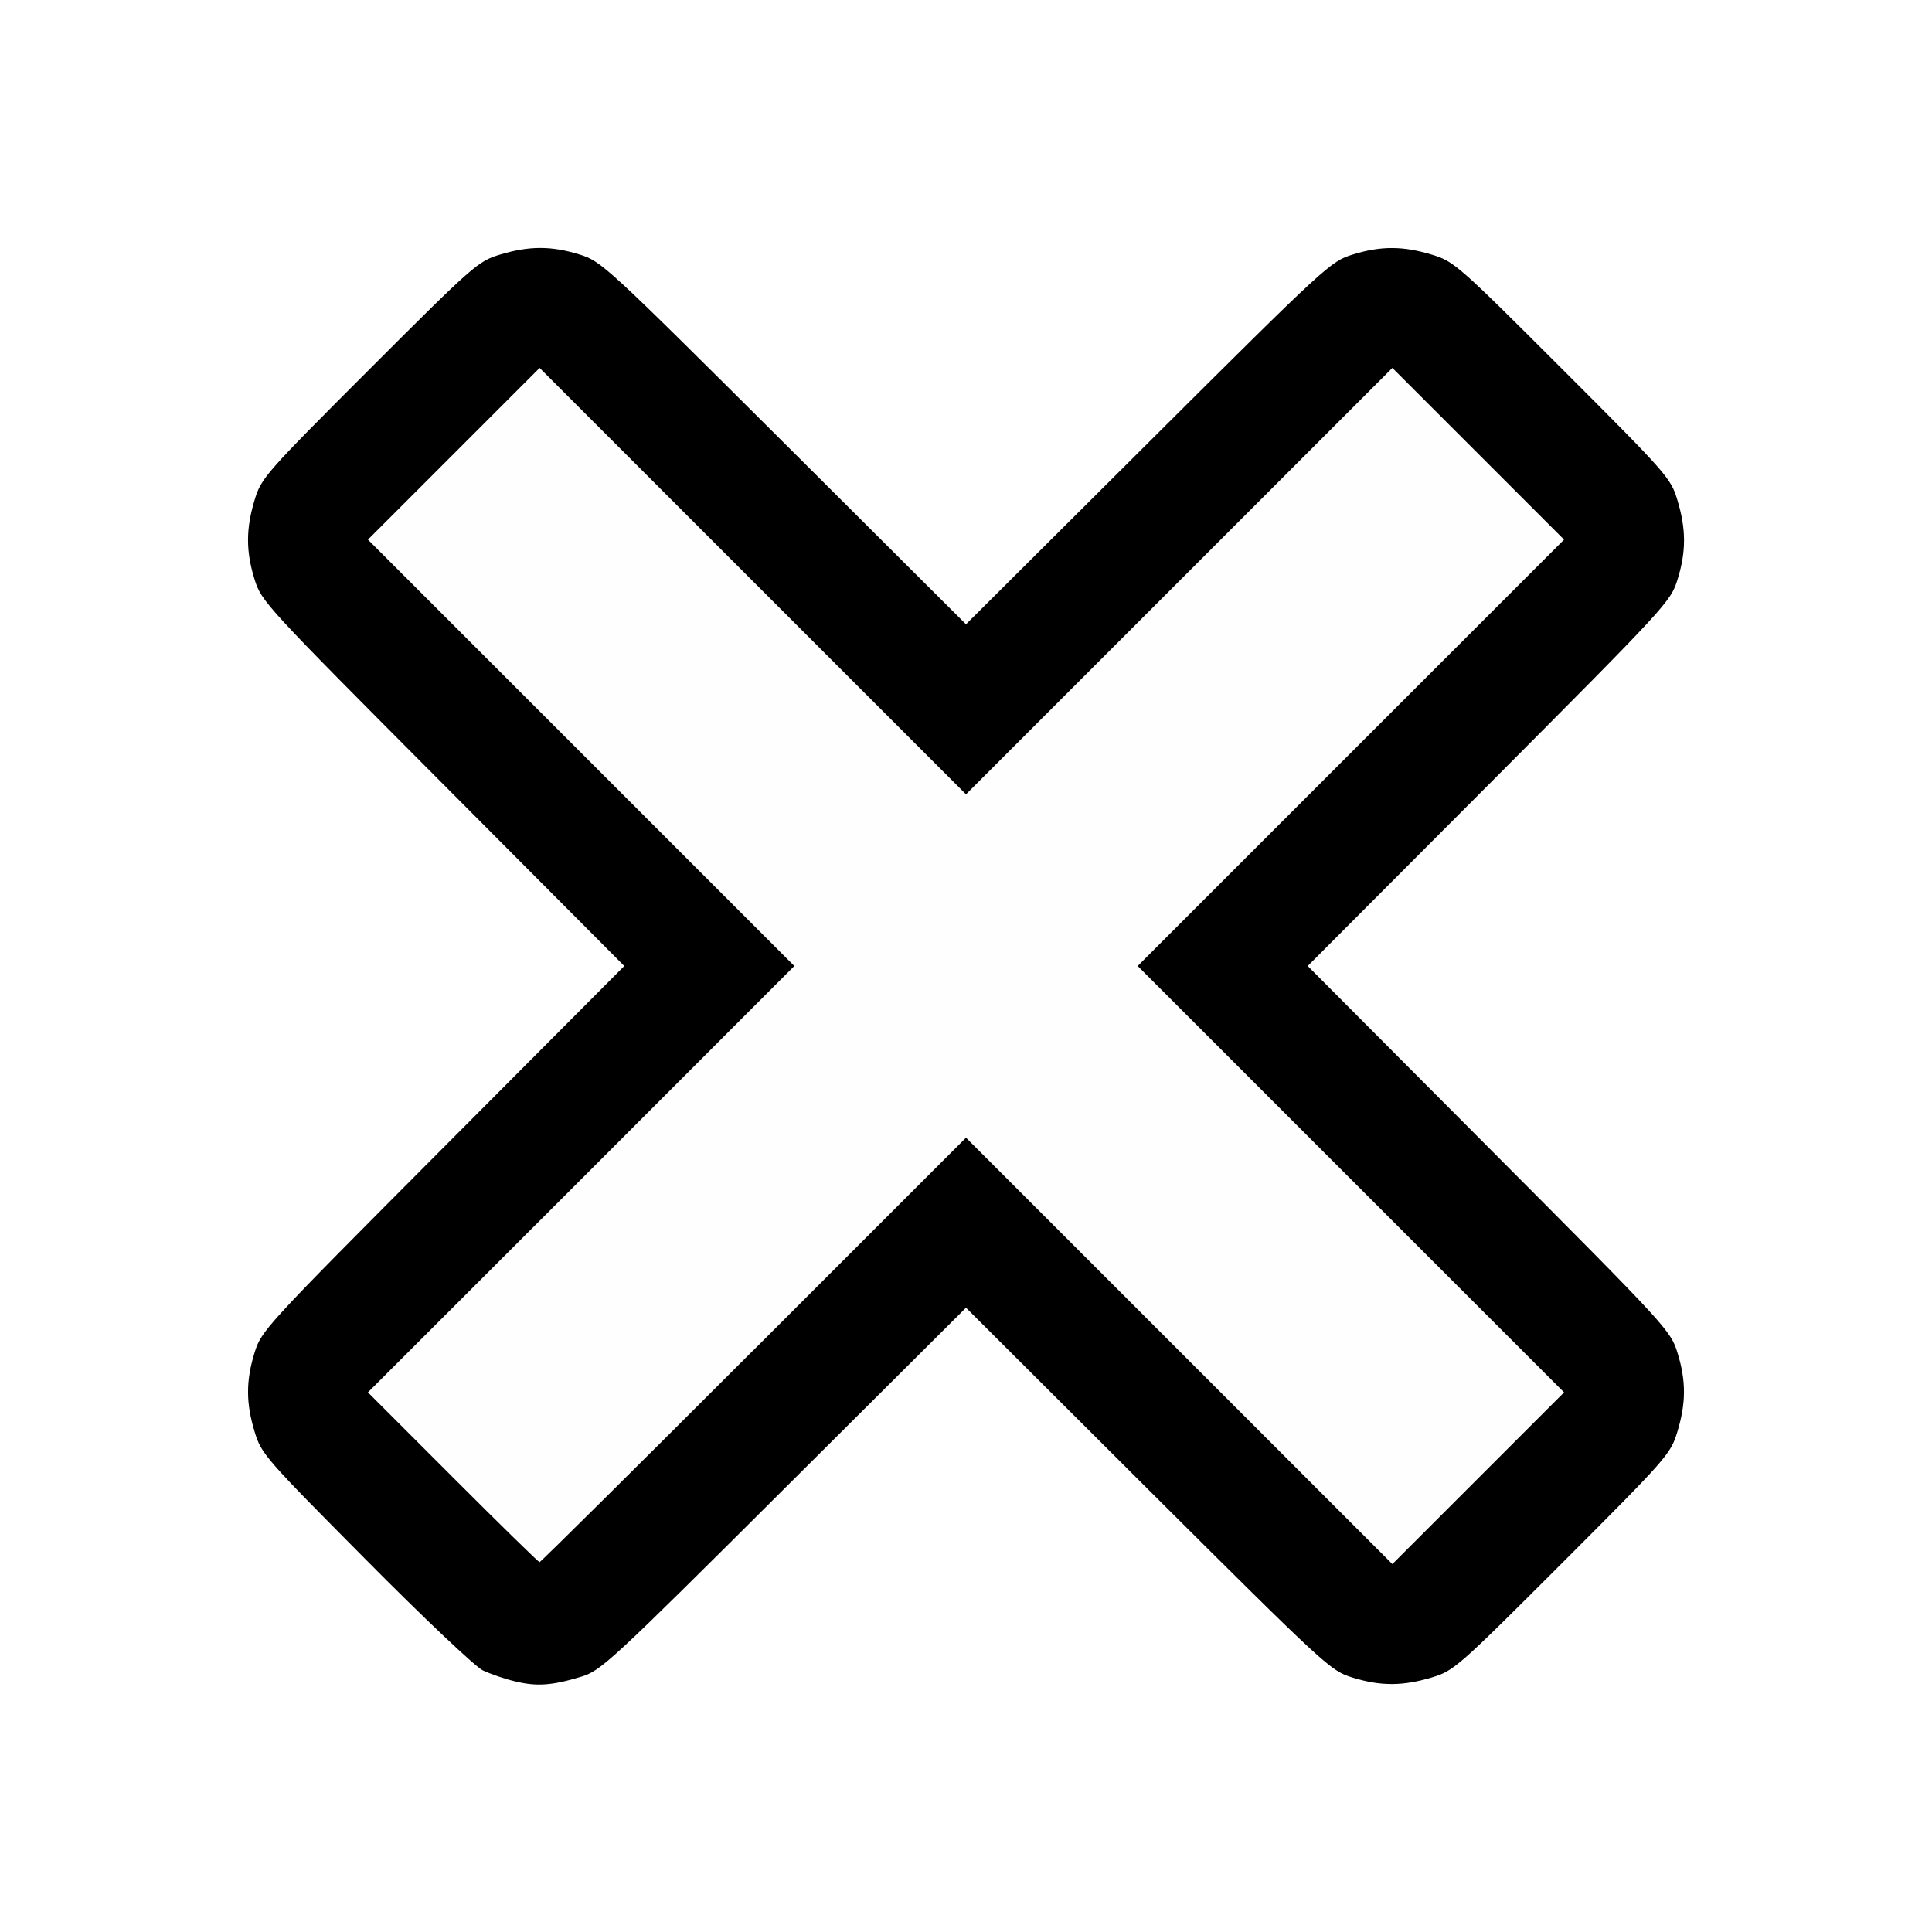
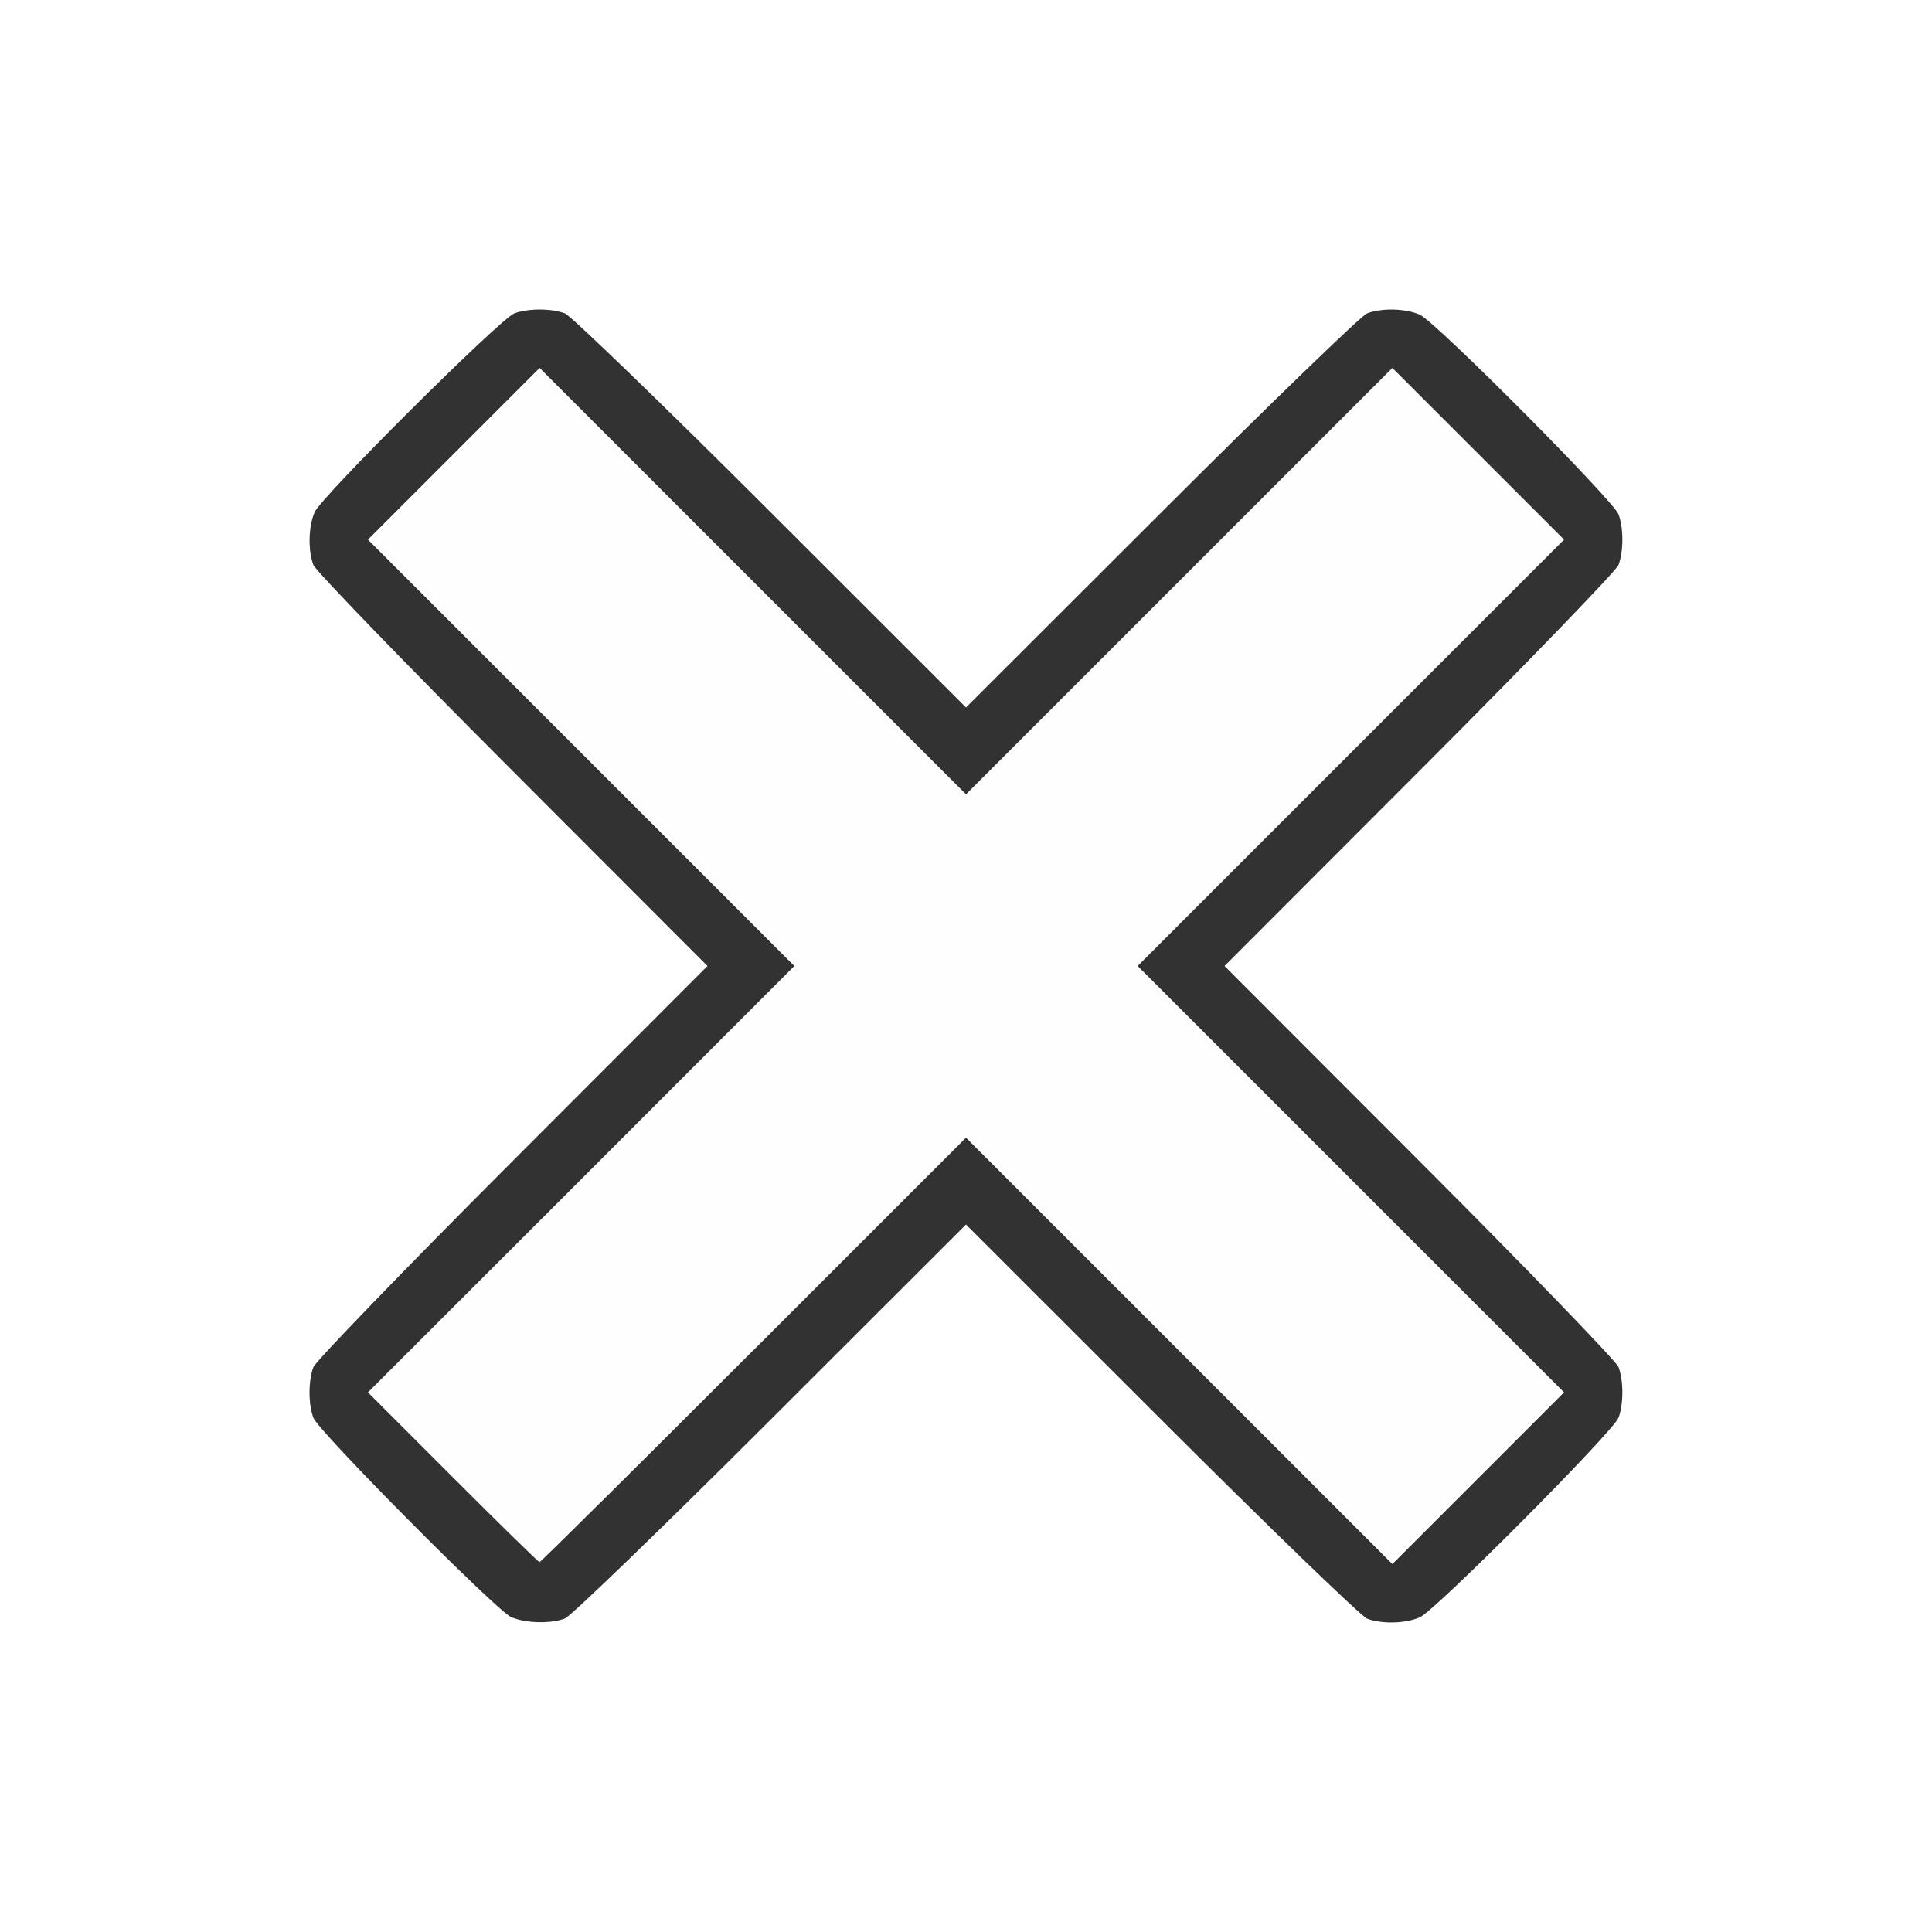
<svg xmlns="http://www.w3.org/2000/svg" version="1.1" id="svg2" width="16" height="16" viewBox="0 0 16 16">
  <defs id="defs6" />
  <g id="X">
-     <path style="fill:#ffffff;stroke-width:0.031" d="M 0,8 V 0 h 8 8 v 8 8 H 8 0 Z m 4.812,5.886 C 4.977,13.836 5.048,13.771 6.492,12.332 L 8,10.83 9.508,12.332 c 1.483,1.478 1.511,1.503 1.695,1.56 0.232,0.072 0.417,0.072 0.658,-0.002 0.18,-0.055 0.215,-0.085 1.08,-0.95 0.865,-0.865 0.896,-0.9 0.95,-1.08 0.073,-0.241 0.074,-0.425 0.002,-0.658 -0.057,-0.184 -0.083,-0.212 -1.56,-1.695 L 10.83,8 12.332,6.492 c 1.478,-1.483 1.503,-1.511 1.56,-1.695 0.072,-0.232 0.072,-0.417 -0.002,-0.658 -0.055,-0.18 -0.085,-0.215 -0.95,-1.08 -0.865,-0.865 -0.9,-0.896 -1.08,-0.95 -0.241,-0.073 -0.425,-0.074 -0.658,-0.002 -0.184,0.057 -0.212,0.083 -1.695,1.56 L 8,5.17 6.492,3.668 C 5.009,2.191 4.981,2.165 4.797,2.108 4.565,2.036 4.38,2.036 4.139,2.109 3.959,2.164 3.924,2.194 3.059,3.059 2.194,3.924 2.164,3.959 2.109,4.139 c -0.073,0.241 -0.074,0.425 -0.002,0.658 0.057,0.184 0.083,0.212 1.56,1.695 L 5.17,8 3.668,9.508 C 2.191,10.991 2.165,11.019 2.108,11.203 c -0.072,0.233 -0.072,0.417 0.002,0.658 0.055,0.179 0.089,0.219 0.917,1.052 0.477,0.48 0.91,0.89 0.971,0.92 0.278,0.134 0.502,0.148 0.815,0.053 z" id="path823" />
+     <path style="fill:#ffffff;stroke-width:0.031" d="M 0,8 V 0 h 8 8 v 8 8 H 8 0 Z m 4.678,5.405 c 0.048,-0.018 0.815,-0.759 1.705,-1.648 L 8,10.141 9.617,11.756 c 0.891,0.89 1.657,1.63 1.705,1.648 0.123,0.046 0.317,0.041 0.436,-0.011 0.129,-0.056 1.602,-1.537 1.646,-1.654 0.042,-0.113 0.042,-0.305 3.1e-5,-0.418 -0.018,-0.048 -0.759,-0.815 -1.648,-1.705 L 10.141,8 11.756,6.383 c 0.89,-0.891 1.63,-1.657 1.648,-1.705 0.042,-0.113 0.042,-0.305 -3.1e-5,-0.418 C 13.361,4.143 11.887,2.662 11.759,2.606 11.64,2.554 11.445,2.55 11.322,2.595 11.274,2.613 10.508,3.354 9.617,4.244 L 8,5.859 6.383,4.244 C 5.492,3.354 4.726,2.613 4.678,2.595 4.565,2.553 4.372,2.553 4.26,2.595 4.143,2.639 2.662,4.113 2.606,4.241 2.554,4.36 2.55,4.555 2.595,4.678 2.613,4.726 3.354,5.492 4.244,6.383 L 5.859,8 4.244,9.617 C 3.354,10.508 2.613,11.274 2.595,11.322 c -0.042,0.113 -0.042,0.305 4.37e-5,0.418 0.042,0.112 1.513,1.595 1.639,1.652 0.113,0.051 0.323,0.057 0.443,0.012 z" id="path823" />
    <path style="fill:#fefefe;stroke-width:0.031" d="M 3.75,12.234 3.047,11.531 4.813,9.766 6.578,8 4.812,6.234 3.047,4.469 3.758,3.758 4.469,3.047 6.234,4.812 8,6.578 9.766,4.812 11.531,3.047 12.242,3.758 12.953,4.469 11.188,6.234 9.422,8 11.188,9.766 12.953,11.531 12.242,12.242 11.531,12.953 9.766,11.188 8,9.422 6.242,11.18 C 5.275,12.147 4.477,12.938 4.468,12.938 c -0.009,0 -0.332,-0.316 -0.718,-0.703 z" id="path821" />
-     <path style="fill:#000000;stroke-width:0.031" d="M 4.266,13.924 C 4.18,13.904 4.059,13.862 3.998,13.833 3.936,13.803 3.503,13.394 3.027,12.913 2.199,12.079 2.164,12.04 2.11,11.861 2.036,11.621 2.036,11.436 2.108,11.203 2.165,11.019 2.191,10.991 3.668,9.508 L 5.17,8 3.668,6.492 C 2.191,5.009 2.165,4.981 2.108,4.797 2.036,4.565 2.036,4.38 2.109,4.139 2.164,3.959 2.194,3.924 3.059,3.059 3.924,2.194 3.959,2.164 4.139,2.109 c 0.241,-0.073 0.425,-0.074 0.658,-0.002 0.184,0.057 0.212,0.083 1.695,1.56 L 8,5.17 9.508,3.668 C 10.991,2.191 11.019,2.165 11.203,2.108 c 0.232,-0.072 0.417,-0.072 0.658,0.002 0.18,0.055 0.215,0.085 1.08,0.95 0.865,0.865 0.896,0.9 0.95,1.08 0.073,0.241 0.074,0.425 0.002,0.658 -0.057,0.184 -0.083,0.212 -1.56,1.695 L 10.83,8 12.332,9.508 c 1.478,1.483 1.503,1.511 1.56,1.695 0.072,0.232 0.072,0.417 -0.002,0.658 -0.055,0.18 -0.085,0.215 -0.95,1.08 -0.865,0.865 -0.9,0.896 -1.08,0.95 -0.241,0.073 -0.425,0.074 -0.658,0.002 -0.184,-0.057 -0.212,-0.083 -1.695,-1.56 L 8,10.83 6.492,12.332 C 5.048,13.771 4.977,13.836 4.812,13.886 c -0.241,0.073 -0.367,0.082 -0.547,0.038 z M 6.242,11.18 8,9.422 9.766,11.188 11.531,12.953 12.242,12.242 12.953,11.531 11.188,9.766 9.422,8 11.188,6.234 12.953,4.469 12.242,3.758 11.531,3.047 9.766,4.812 8,6.578 6.234,4.812 4.469,3.047 3.758,3.758 3.047,4.469 4.812,6.234 6.578,8 4.813,9.766 3.047,11.531 3.75,12.234 c 0.386,0.387 0.71,0.703 0.718,0.703 0.009,0 0.807,-0.791 1.774,-1.758 z" id="path819" />
+     <path style="fill:#323232;stroke-width:0.031" d="m 4.234,13.393 c -0.126,-0.057 -1.598,-1.541 -1.639,-1.652 -0.042,-0.113 -0.042,-0.305 -4.38e-5,-0.418 0.018,-0.048 0.759,-0.815 1.648,-1.705 L 5.859,8 4.244,6.383 C 3.354,5.492 2.613,4.726 2.595,4.678 2.55,4.555 2.554,4.36 2.606,4.241 2.662,4.113 4.143,2.639 4.26,2.595 c 0.113,-0.042 0.305,-0.042 0.418,-4.38e-5 0.048,0.018 0.815,0.759 1.705,1.648 L 8,5.859 9.617,4.244 C 10.508,3.354 11.274,2.613 11.322,2.595 c 0.123,-0.046 0.317,-0.041 0.436,0.011 0.129,0.056 1.602,1.537 1.646,1.654 0.042,0.113 0.042,0.305 3.1e-5,0.418 -0.018,0.048 -0.759,0.815 -1.648,1.705 L 10.141,8 11.756,9.617 c 0.89,0.891 1.63,1.657 1.648,1.705 0.042,0.113 0.042,0.305 -3.1e-5,0.418 -0.044,0.117 -1.517,1.598 -1.646,1.654 -0.119,0.052 -0.314,0.057 -0.436,0.011 -0.048,-0.018 -0.815,-0.759 -1.705,-1.648 L 8,10.141 6.383,11.756 c -0.891,0.89 -1.657,1.63 -1.705,1.648 -0.121,0.045 -0.33,0.039 -0.443,-0.012 z M 6.242,11.18 8,9.422 9.766,11.188 11.531,12.953 12.242,12.242 12.953,11.531 11.188,9.766 9.422,8 11.188,6.234 12.953,4.469 12.242,3.758 11.531,3.047 9.766,4.812 8,6.578 6.234,4.812 4.469,3.047 3.758,3.758 3.047,4.469 4.812,6.234 6.578,8 4.813,9.766 3.047,11.531 3.75,12.234 c 0.386,0.387 0.71,0.703 0.718,0.703 0.009,0 0.807,-0.791 1.774,-1.758 z" id="path819" />
  </g>
</svg>
